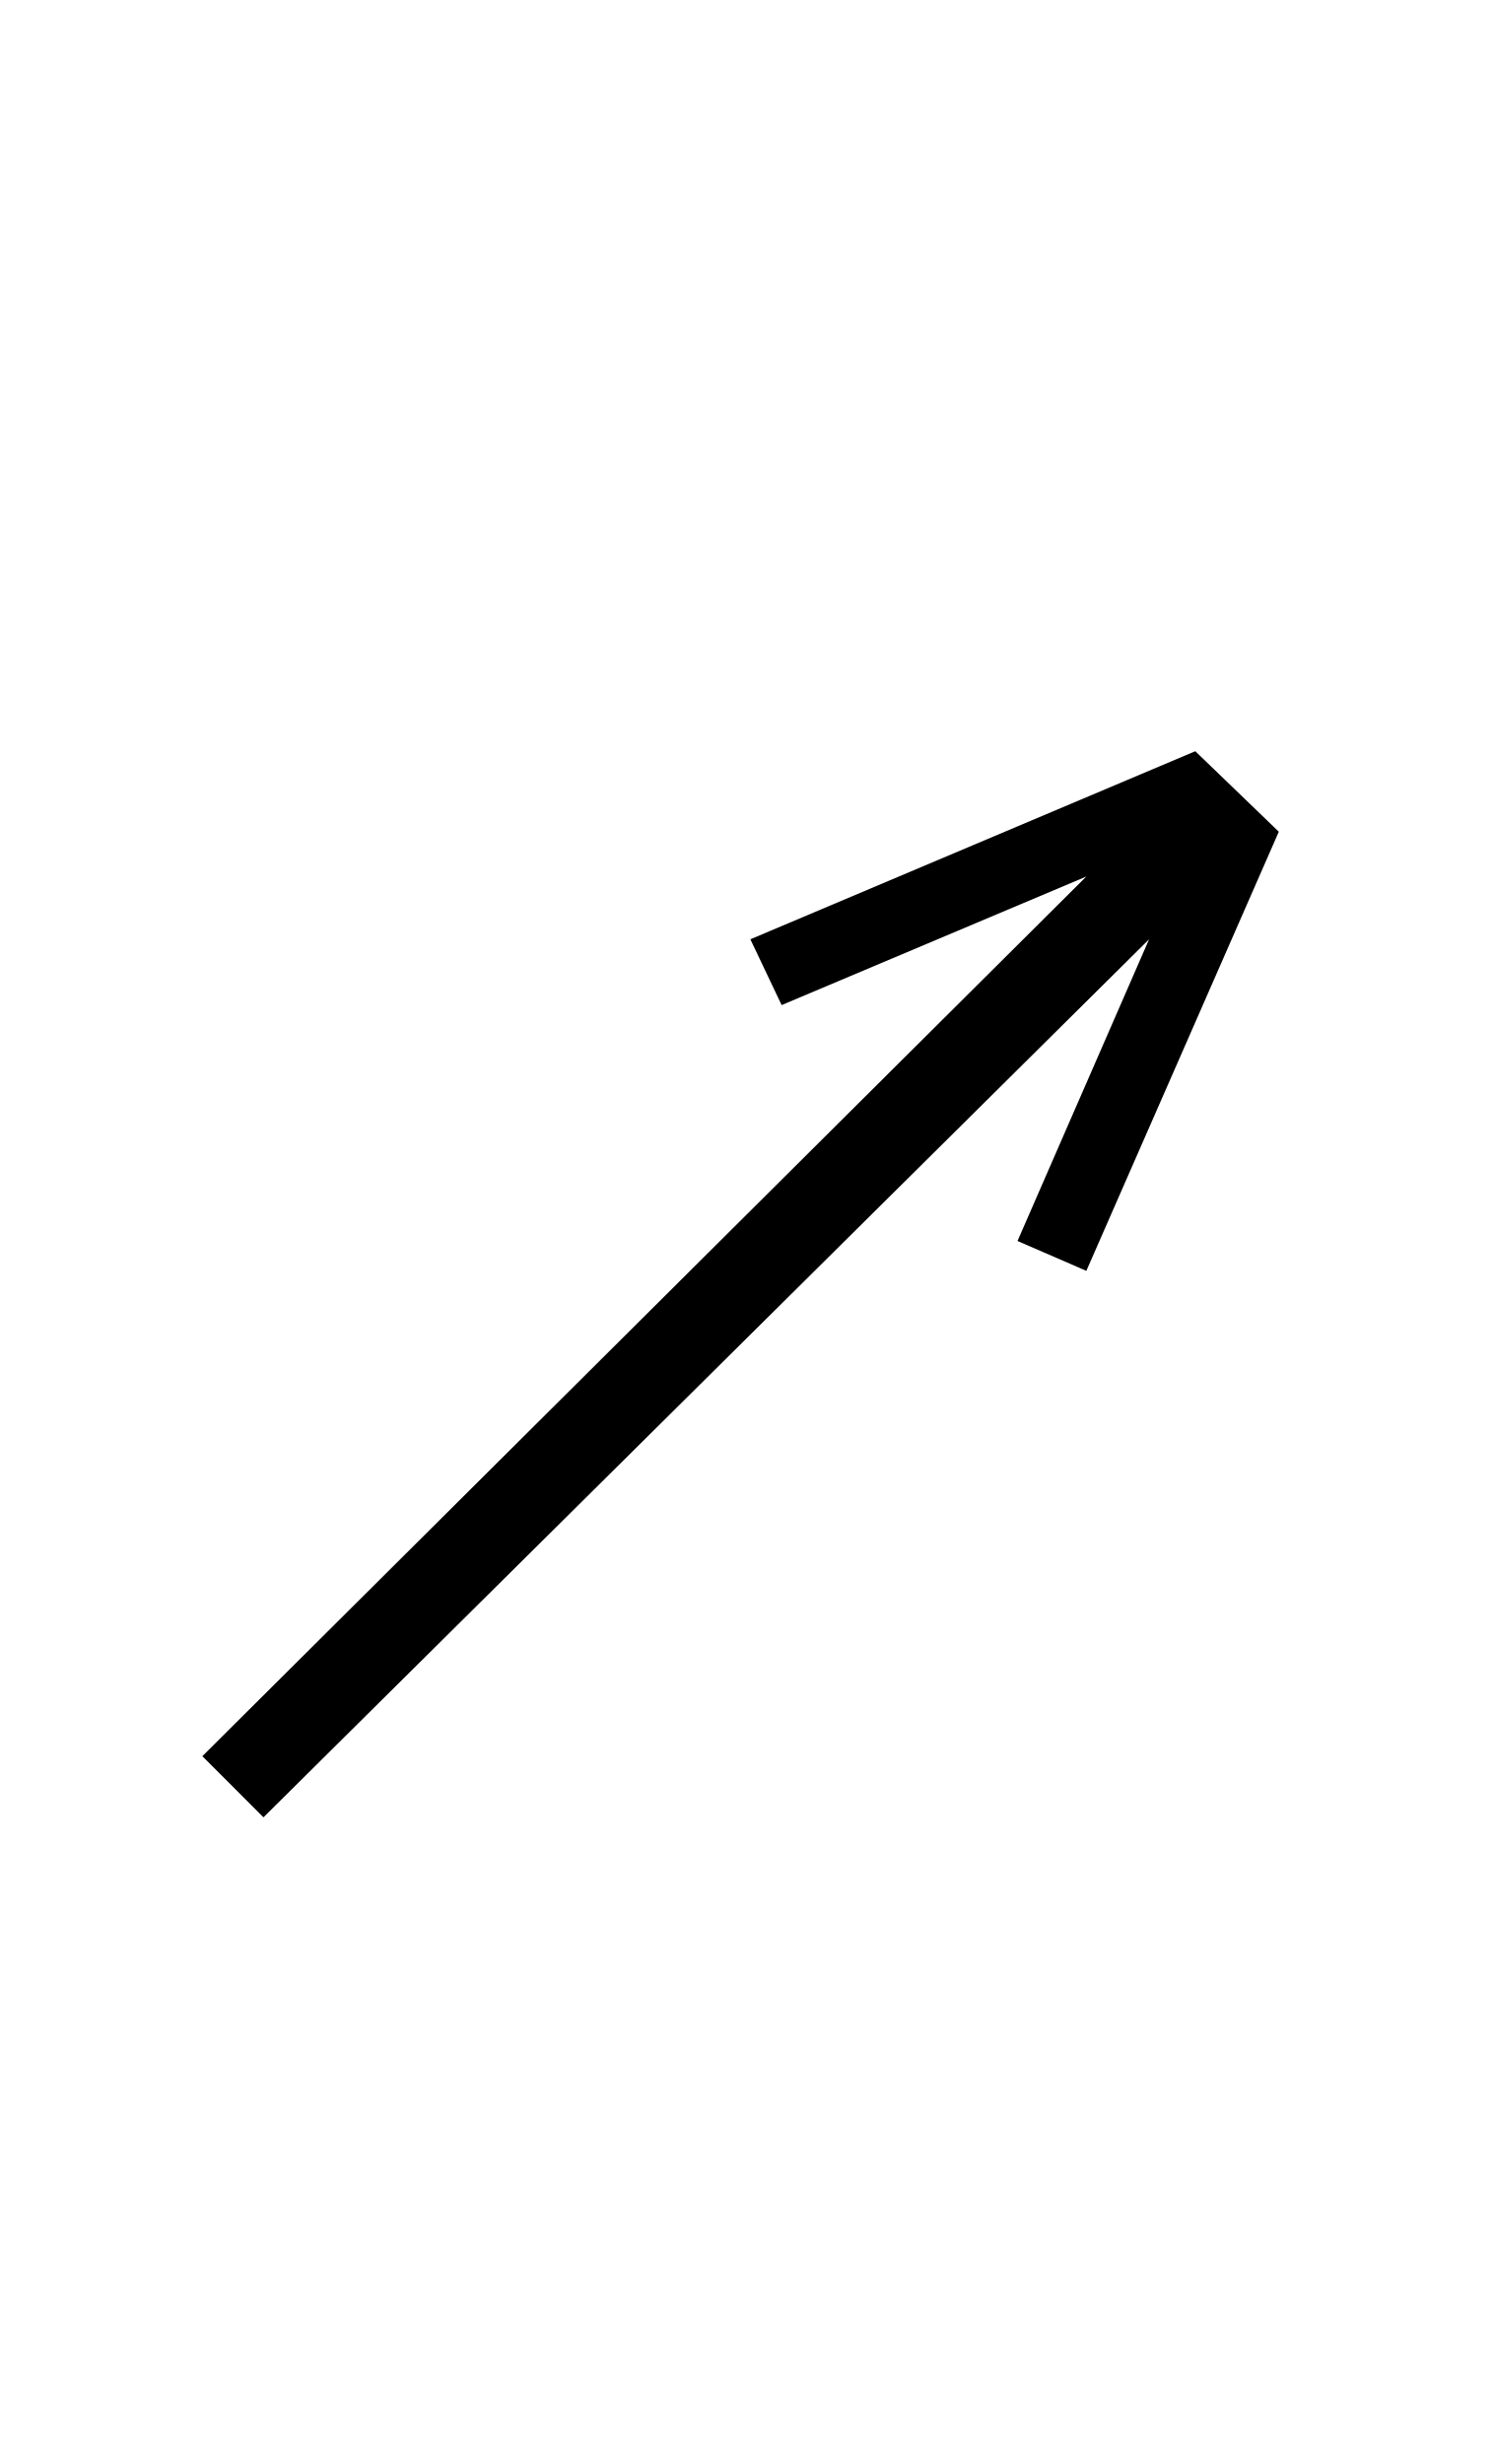
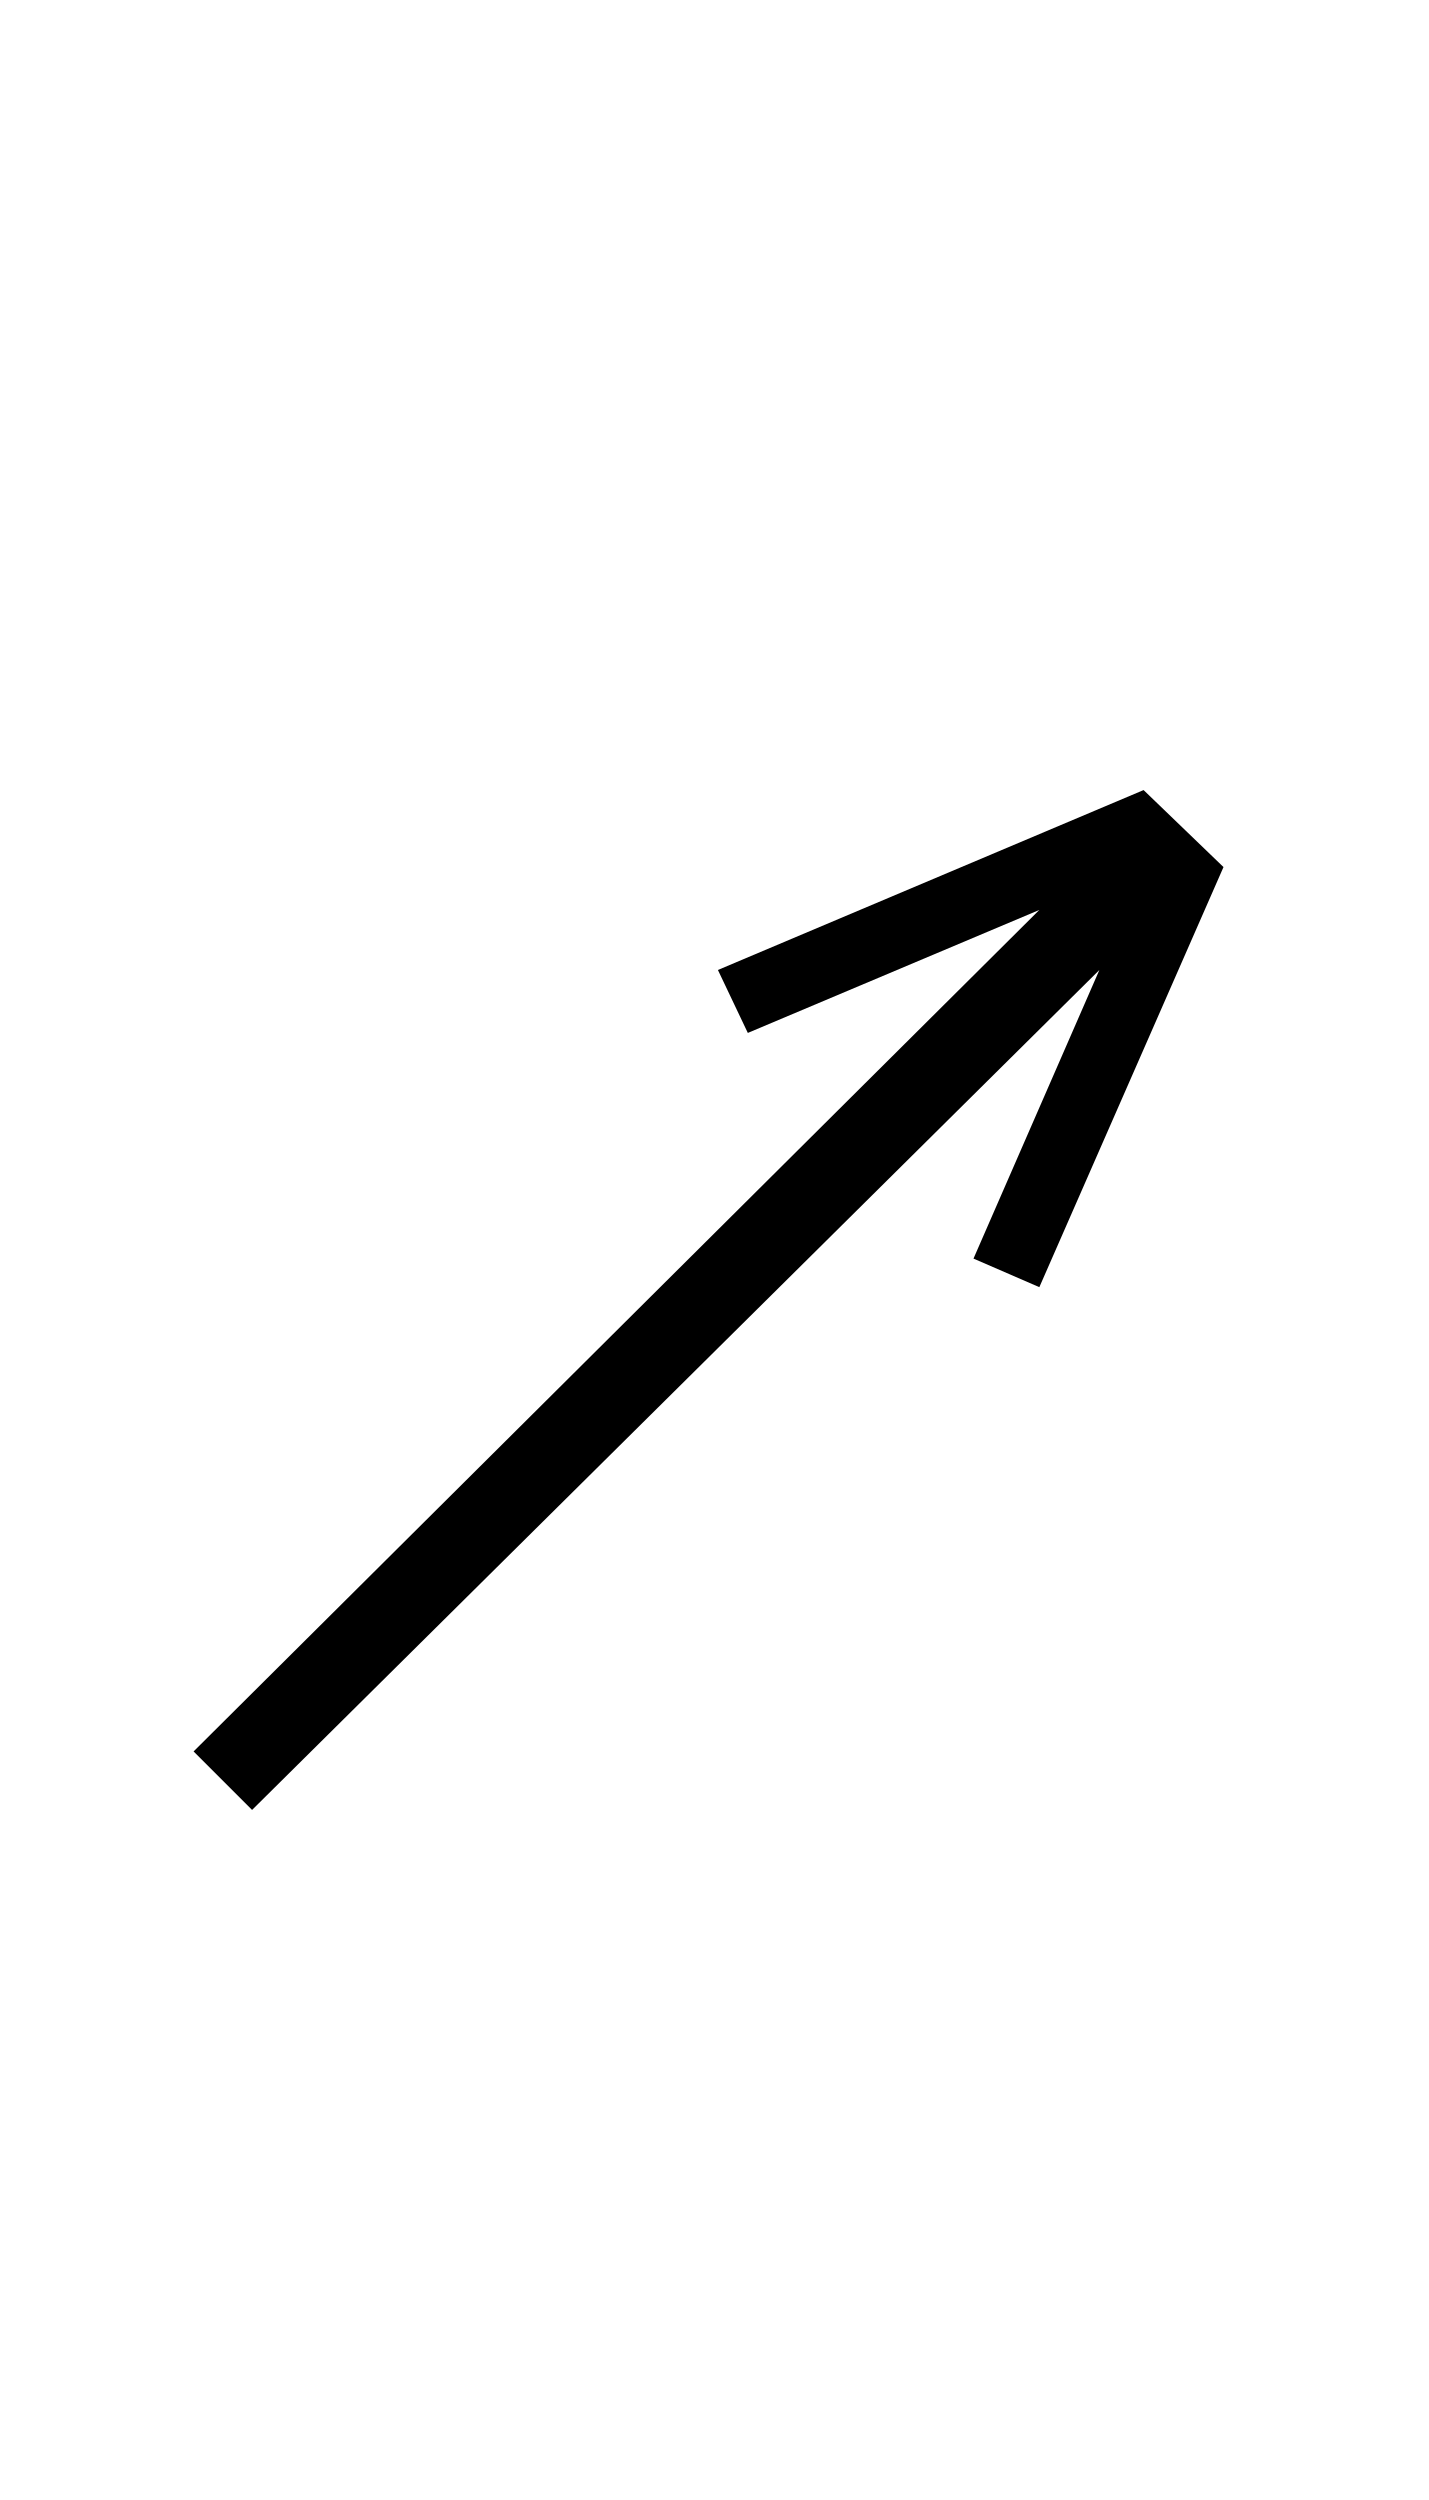
- <svg xmlns="http://www.w3.org/2000/svg" viewBox="-50 -83 100 165">
+ <svg xmlns="http://www.w3.org/2000/svg" viewBox="-50 -88 100 175">
  <style>
    .symbol {
      fill: #000000;
      text-anchor: middle;
      dominant-baseline: middle;
      font-family: Helvetica, Arial, sans-serif;
    }
  </style>
  <text cx="50%" cy="50%" font-size="100" class="symbol">↗</text>
</svg>
